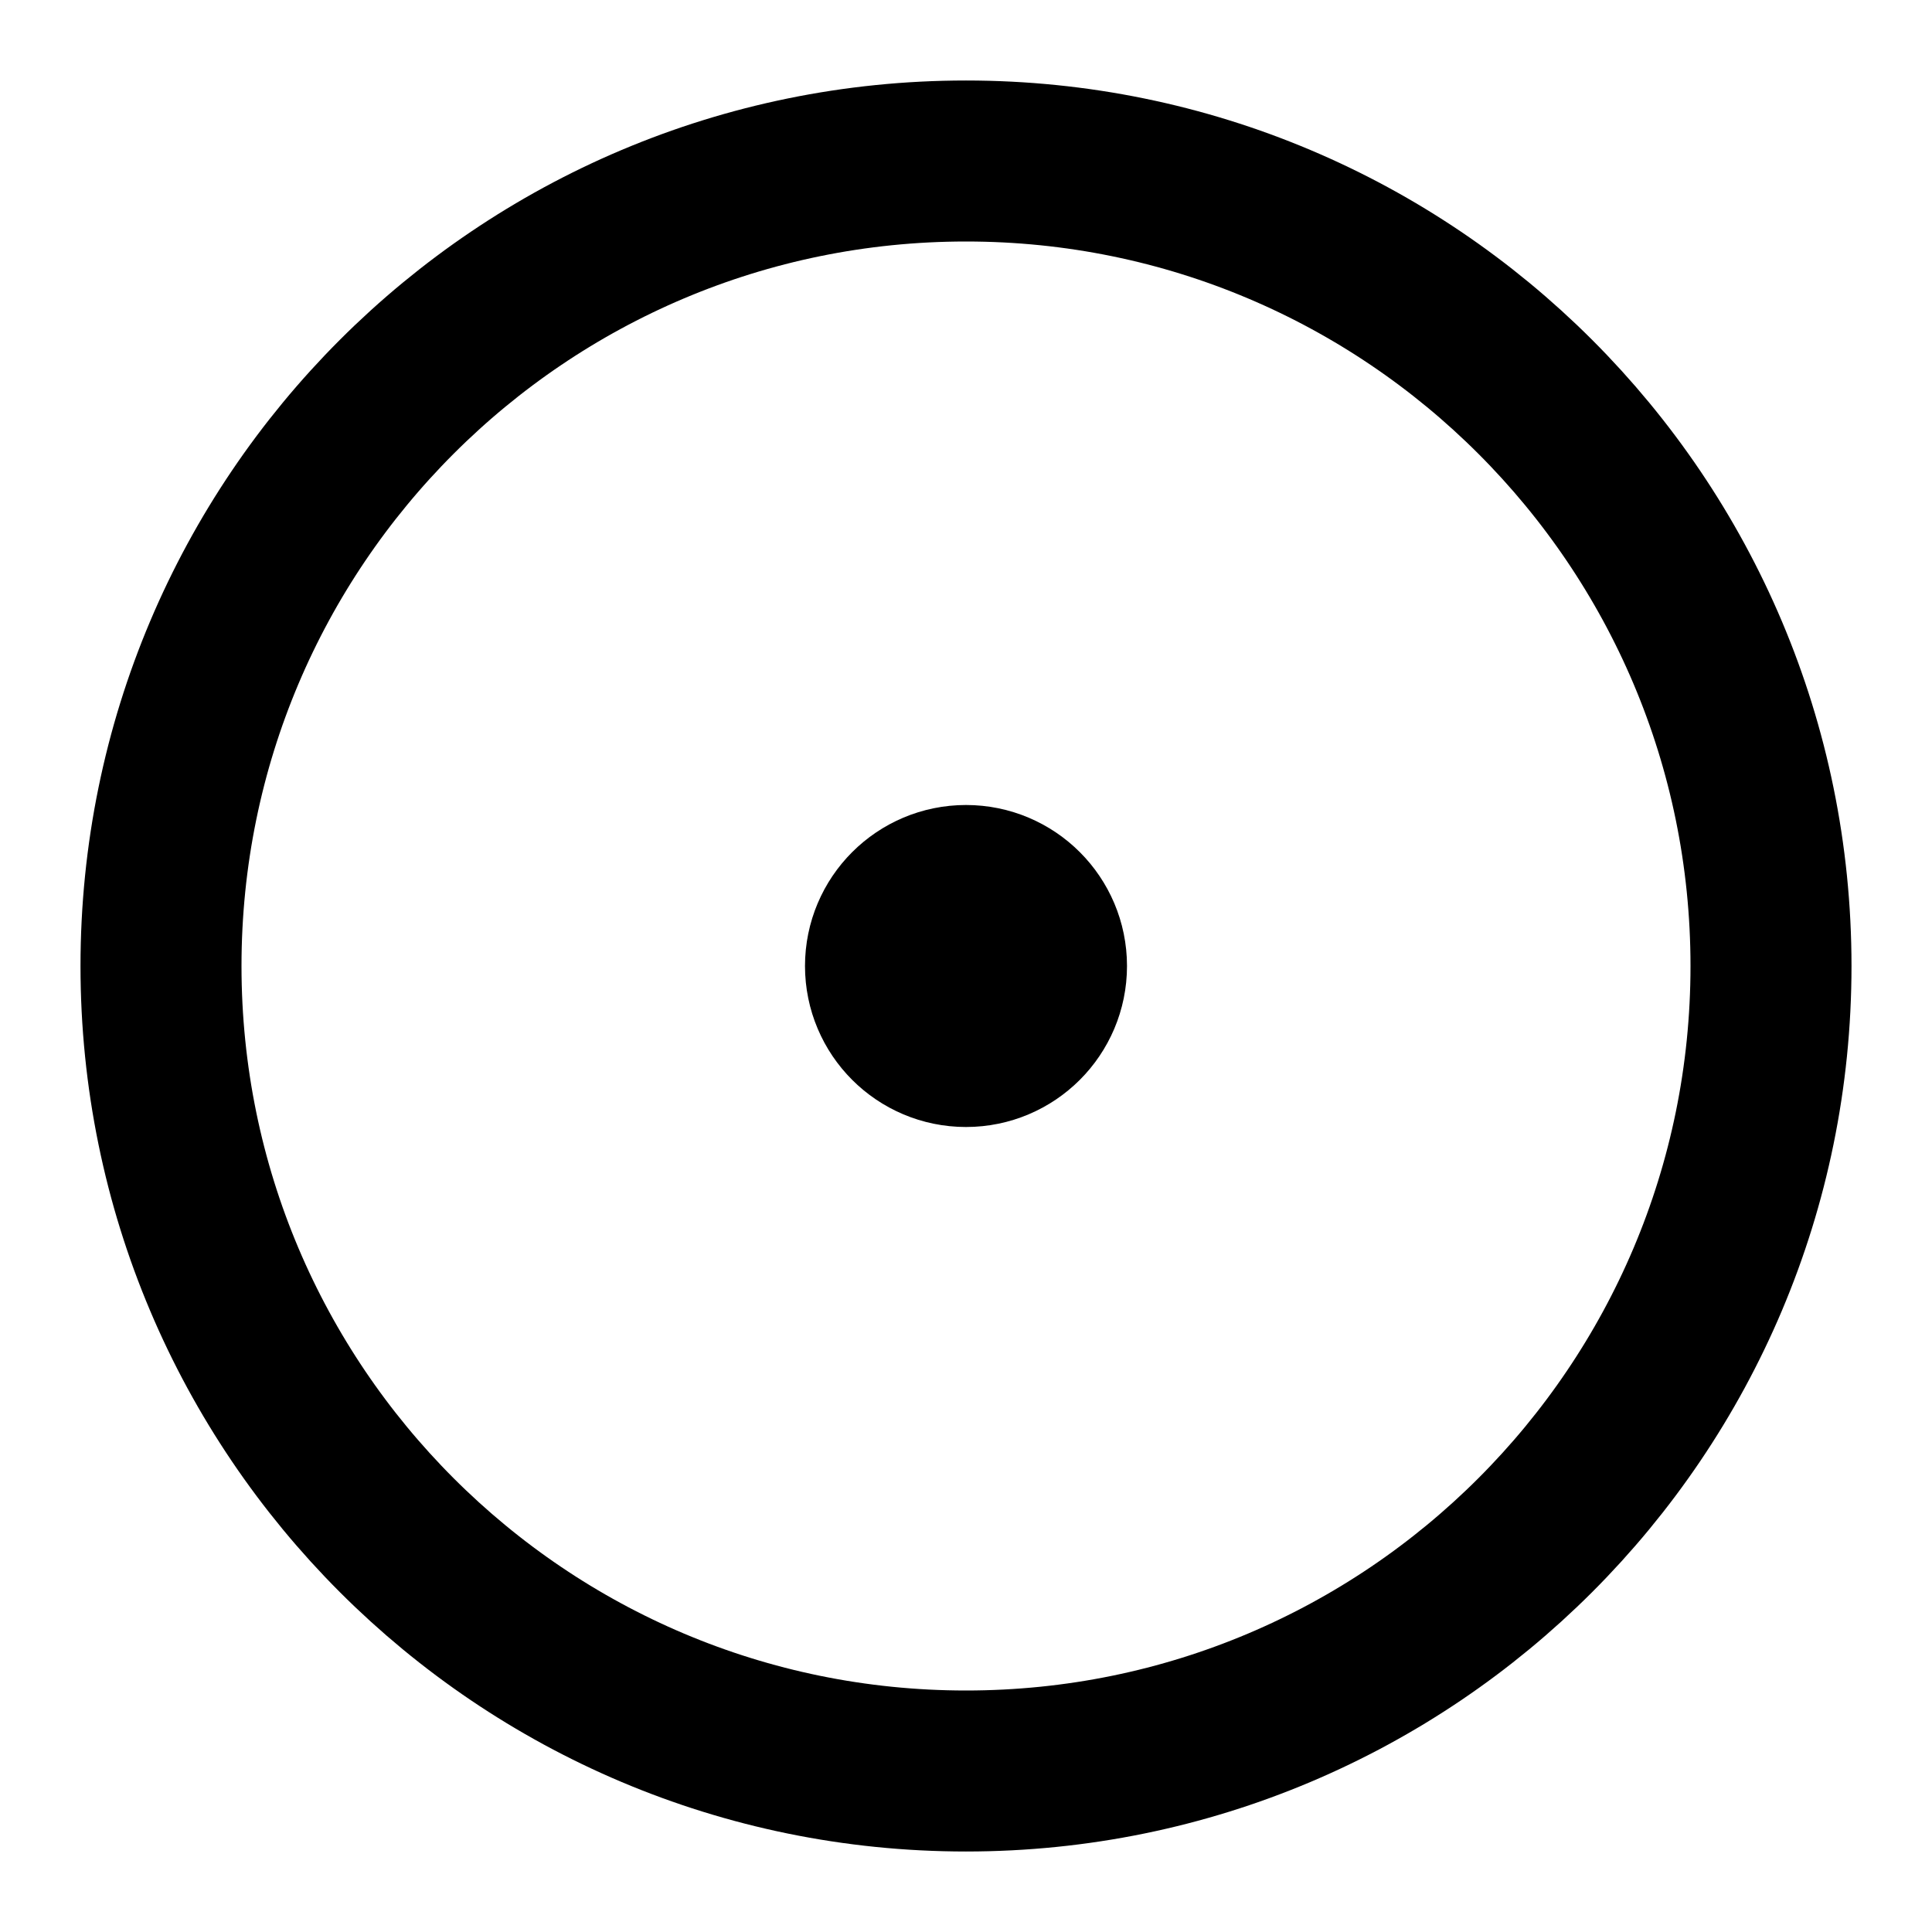
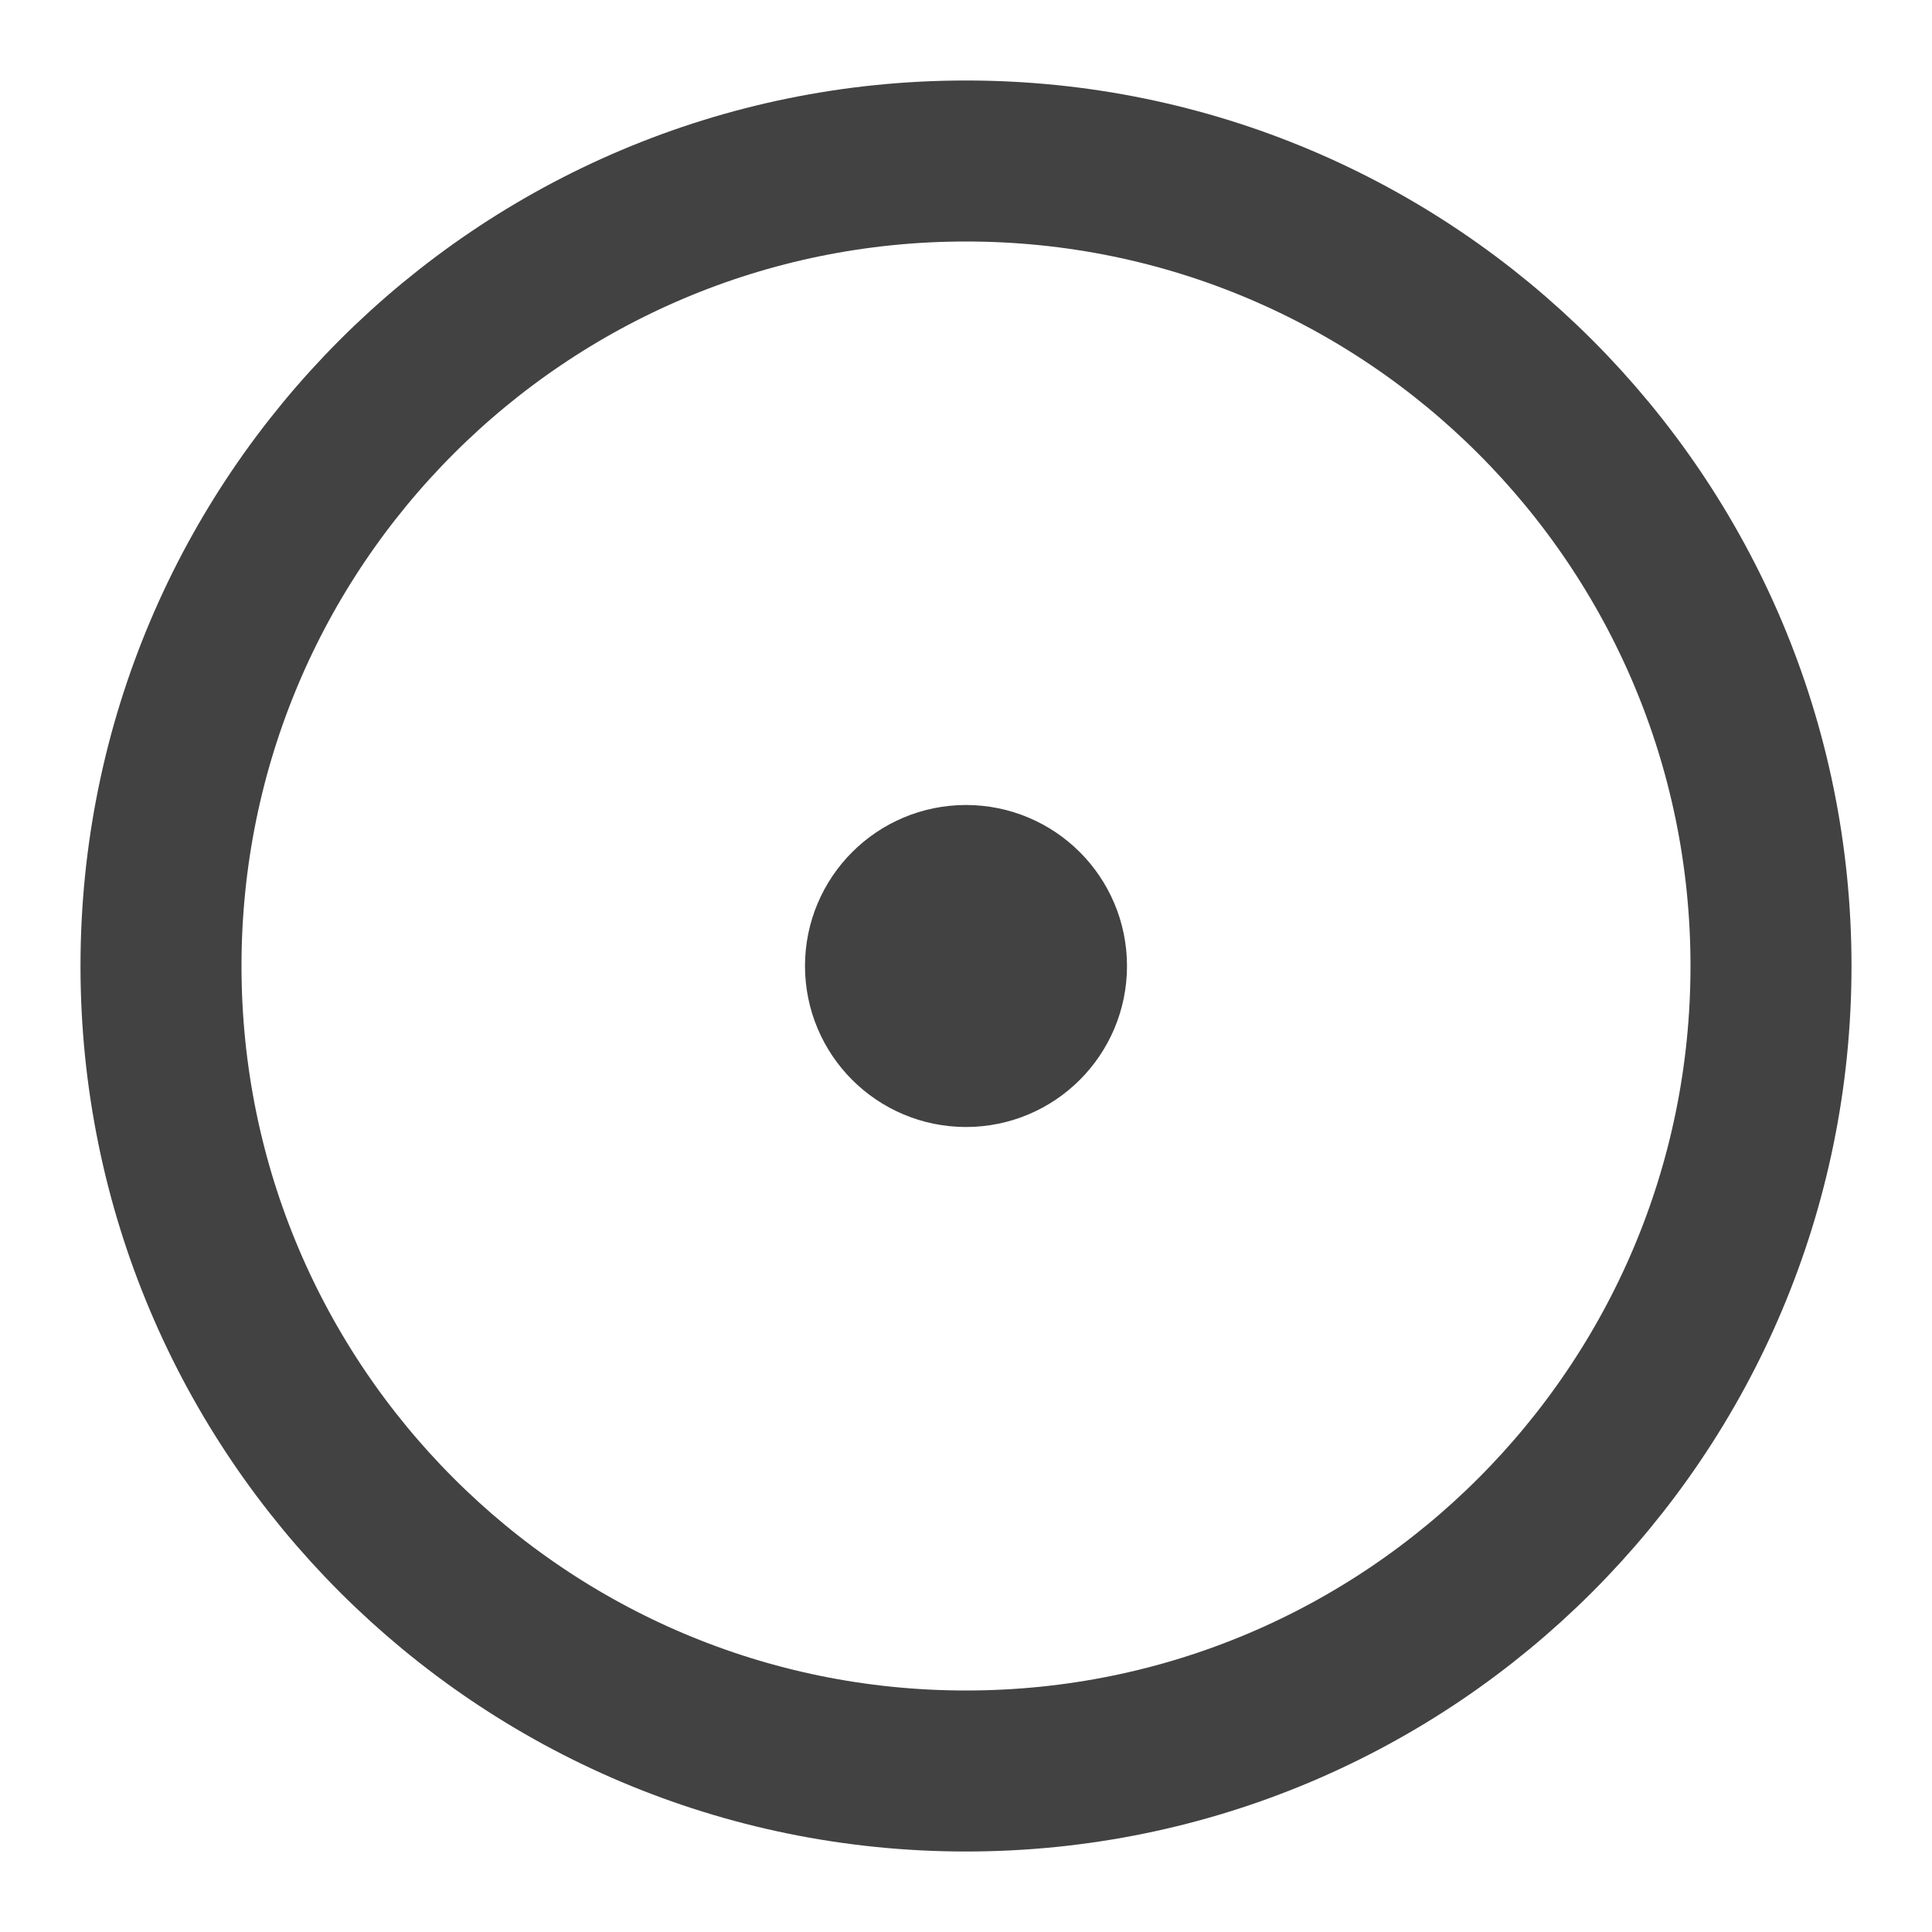
- <svg xmlns="http://www.w3.org/2000/svg" width="24" height="24" viewBox="0 0 24 24" fill="none" stroke="currentColor" stroke-width="2" stroke-linecap="round" stroke-linejoin="round" class="lucide lucide-circle-dot-icon lucide-circle-dot">
+ <svg xmlns="http://www.w3.org/2000/svg" width="24" height="24" viewBox="0 0 24 24" fill="none" stroke="#424242" stroke-width="2" stroke-linecap="round" stroke-linejoin="round" class="lucide lucide-circle-dot-icon lucide-circle-dot">
  <circle cx="12" cy="12" r="10" />
  <circle cx="12" cy="12" r="1" />
</svg>
